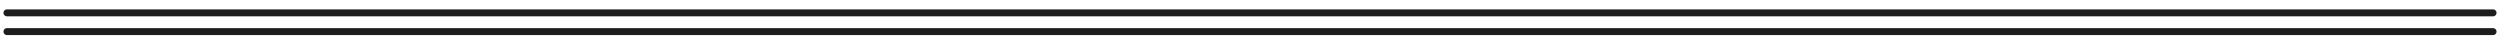
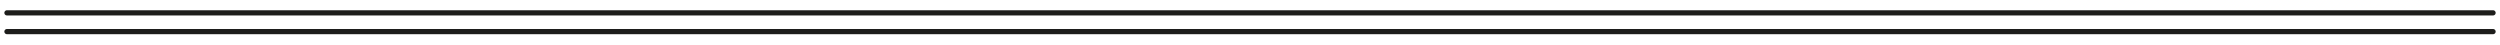
<svg xmlns="http://www.w3.org/2000/svg" version="1.1" id="Capa_1" x="0px" y="0px" viewBox="0 0 720 12.8" style="enable-background:new 0 0 720 12.8;" xml:space="preserve">
  <style type="text/css">
- 	.st0{fill:none;stroke:#1D1D1B;stroke-width:2;stroke-linecap:round;stroke-linejoin:round;stroke-miterlimit:10;}
+ 	.st0{fill:none;stroke:#1D1D1B;stroke-width:1.5;stroke-linecap:round;stroke-linejoin:round;stroke-miterlimit:10;}
</style>
  <g>
    <line class="st0" x1="2" y1="3.7" x2="718" y2="3.7" />
    <line class="st0" x1="2" y1="9.1" x2="718" y2="9.1" />
  </g>
</svg>
